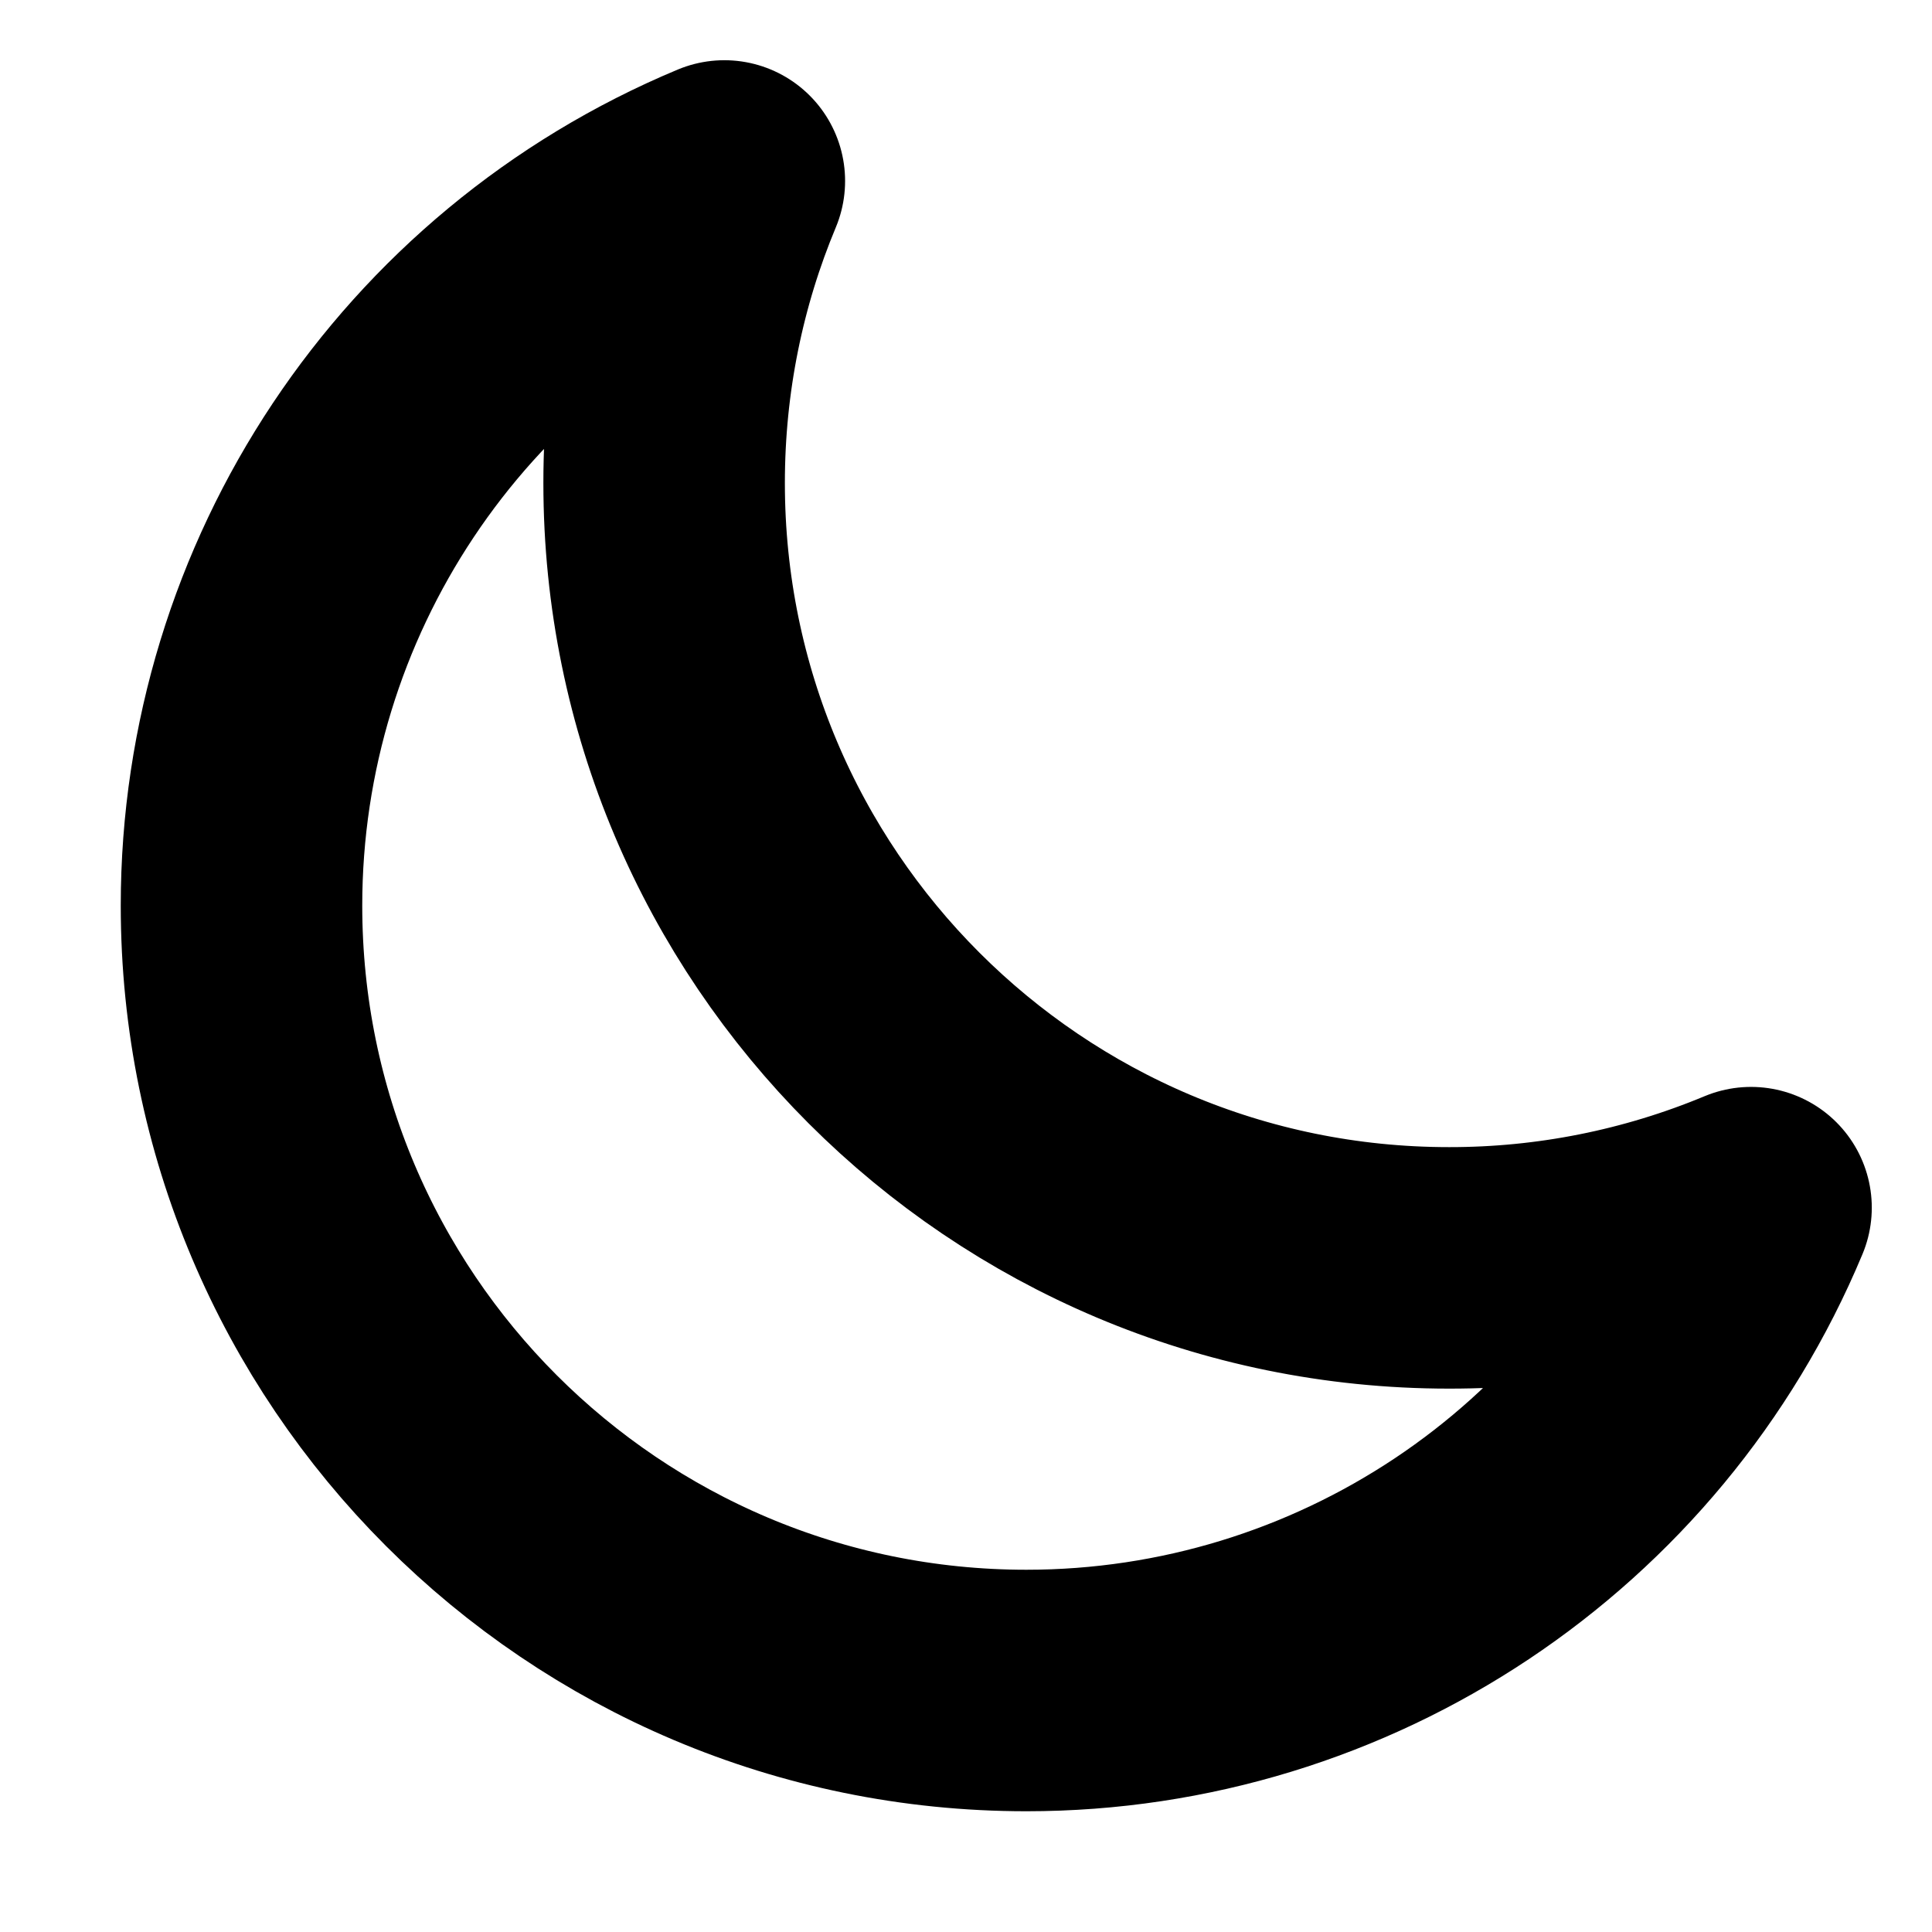
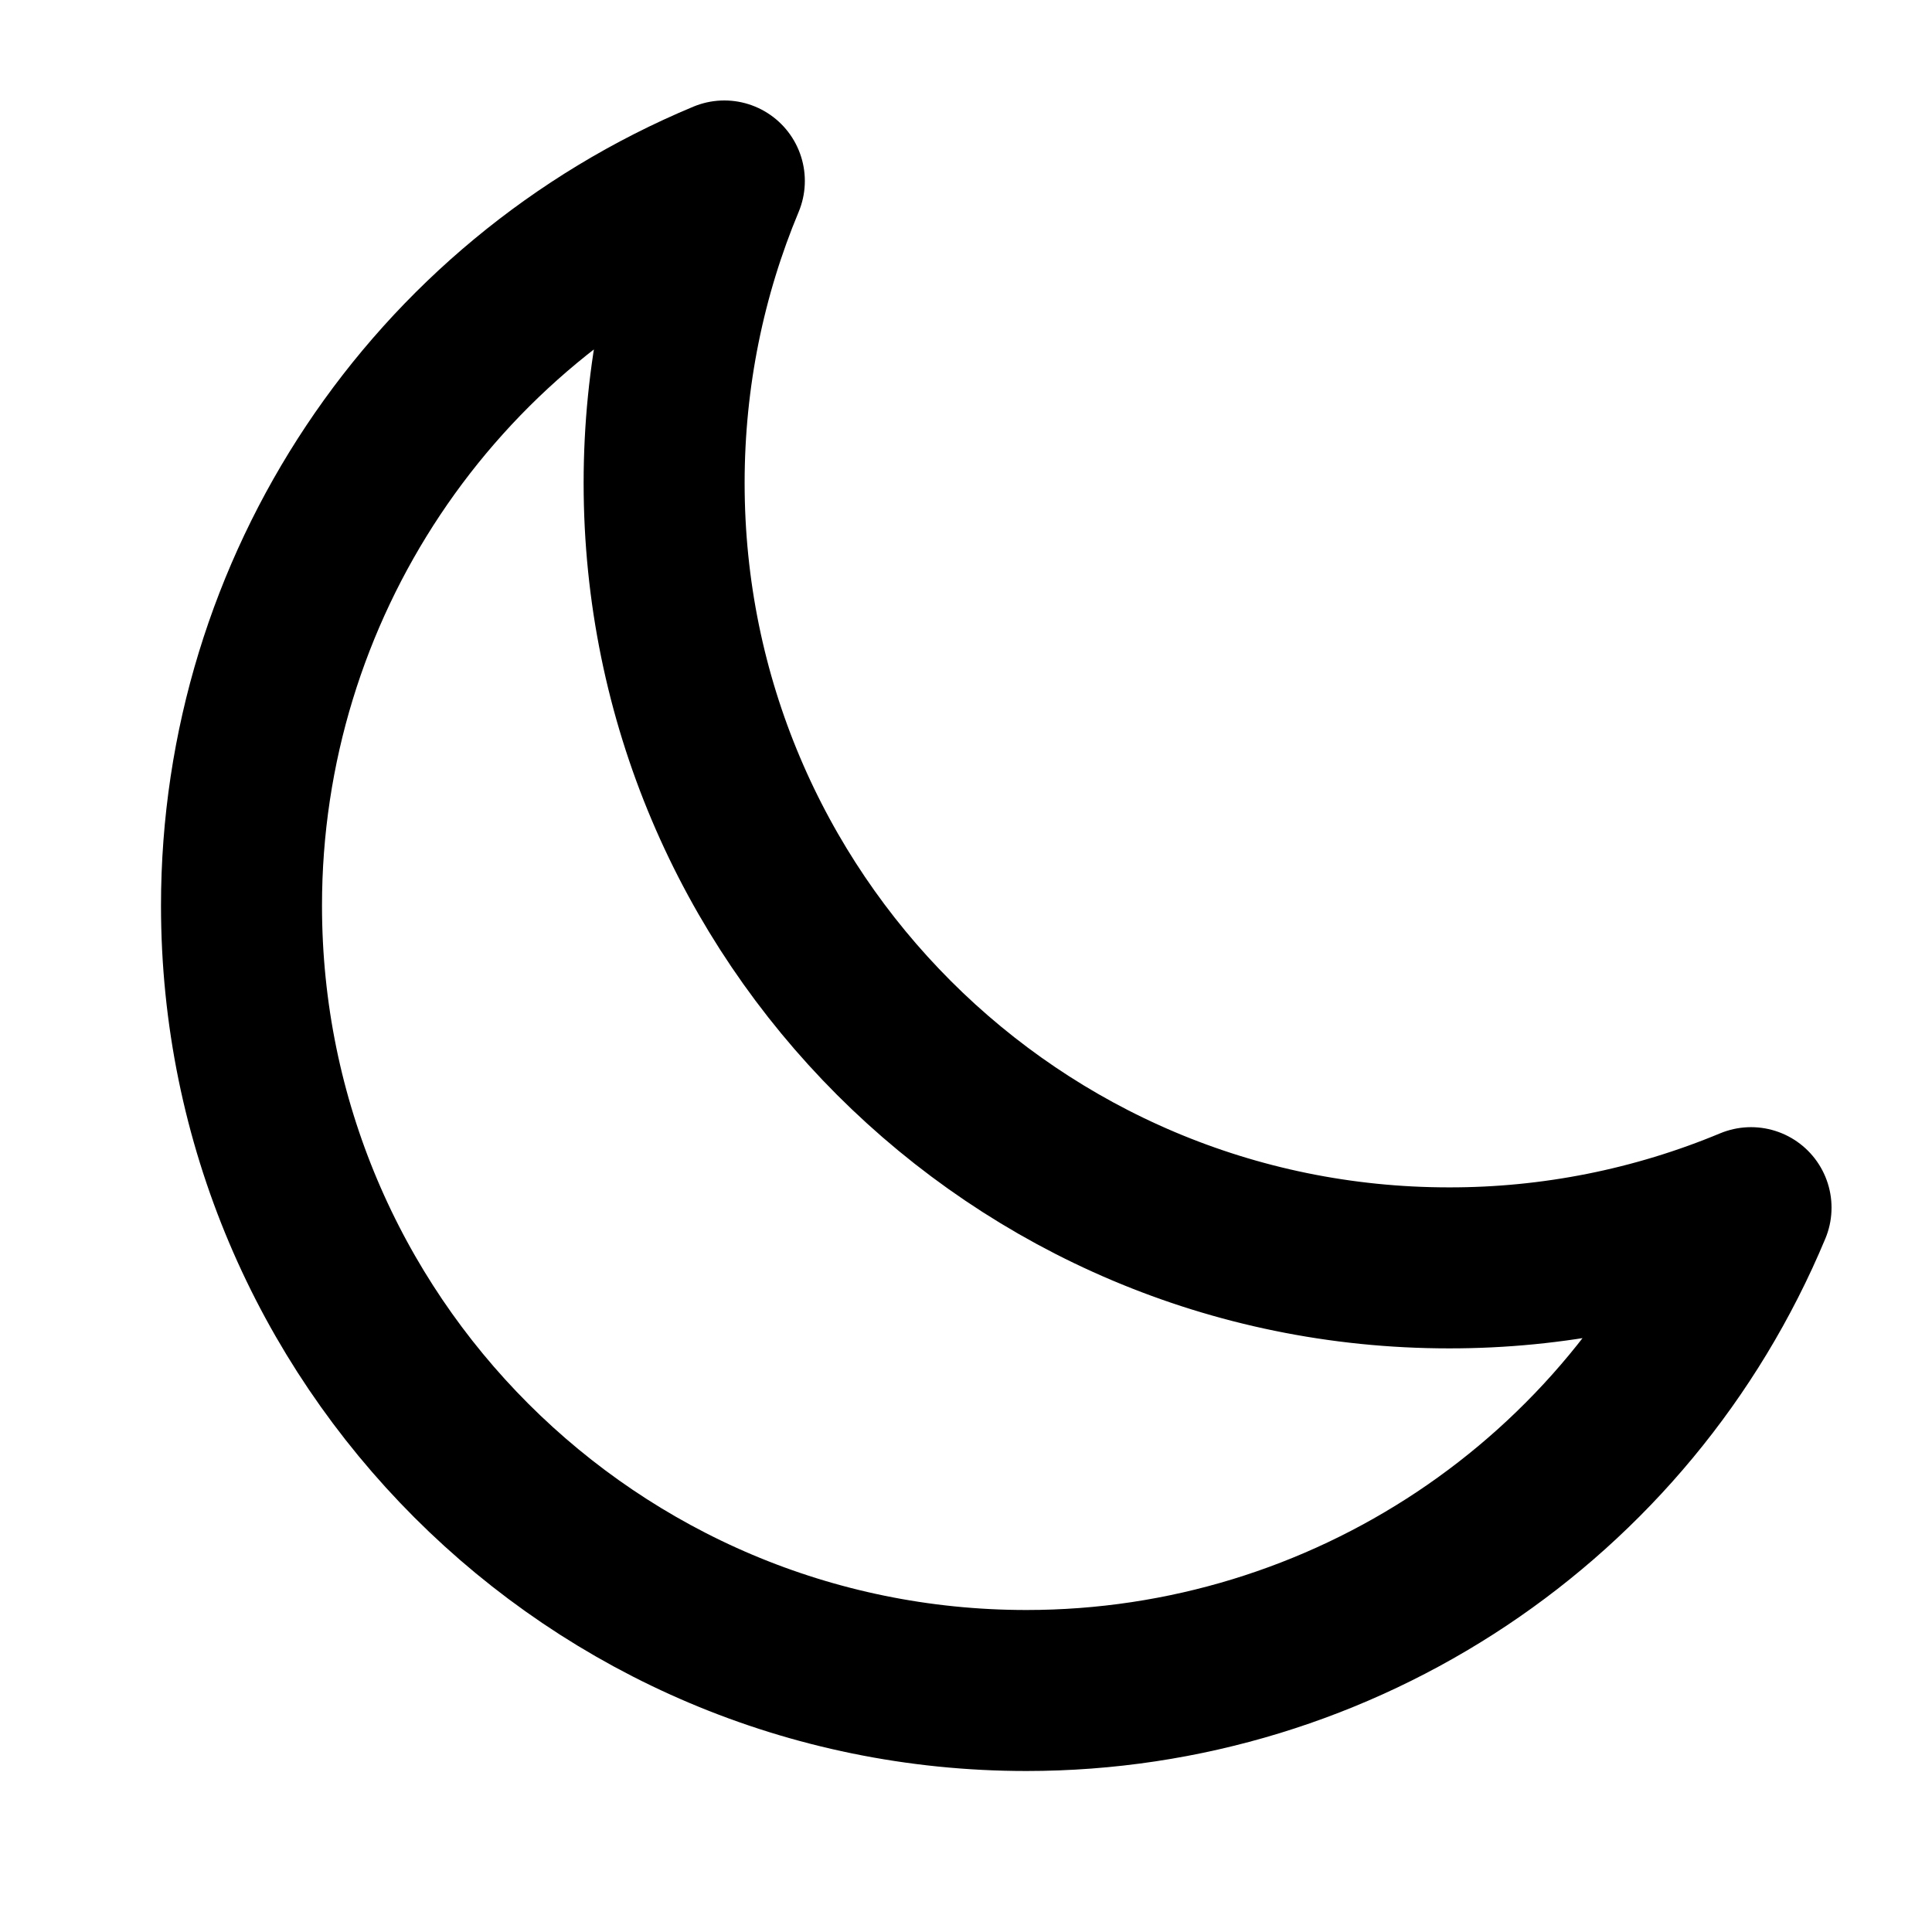
- <svg xmlns="http://www.w3.org/2000/svg" fill="none" viewBox="0 0 24 24" stroke-width="3" stroke="black" class="w-6 h-6">
+ <svg xmlns="http://www.w3.org/2000/svg" fill="none" viewBox="0 0 24 24" stroke-width="2" stroke="black" class="w-6 h-6">
  <path stroke-linecap="round" stroke-linejoin="round" d="M21.752 15.002A9.718 9.718 0 0118 15.75c-5.385 0-9.75-4.365-9.75-9.75 0-1.33.266-2.597.748-3.752A9.753 9.753 0 003 11.25C3 16.635 7.365 21 12.75 21a9.753 9.753 0 009.002-5.998z" />
</svg>
